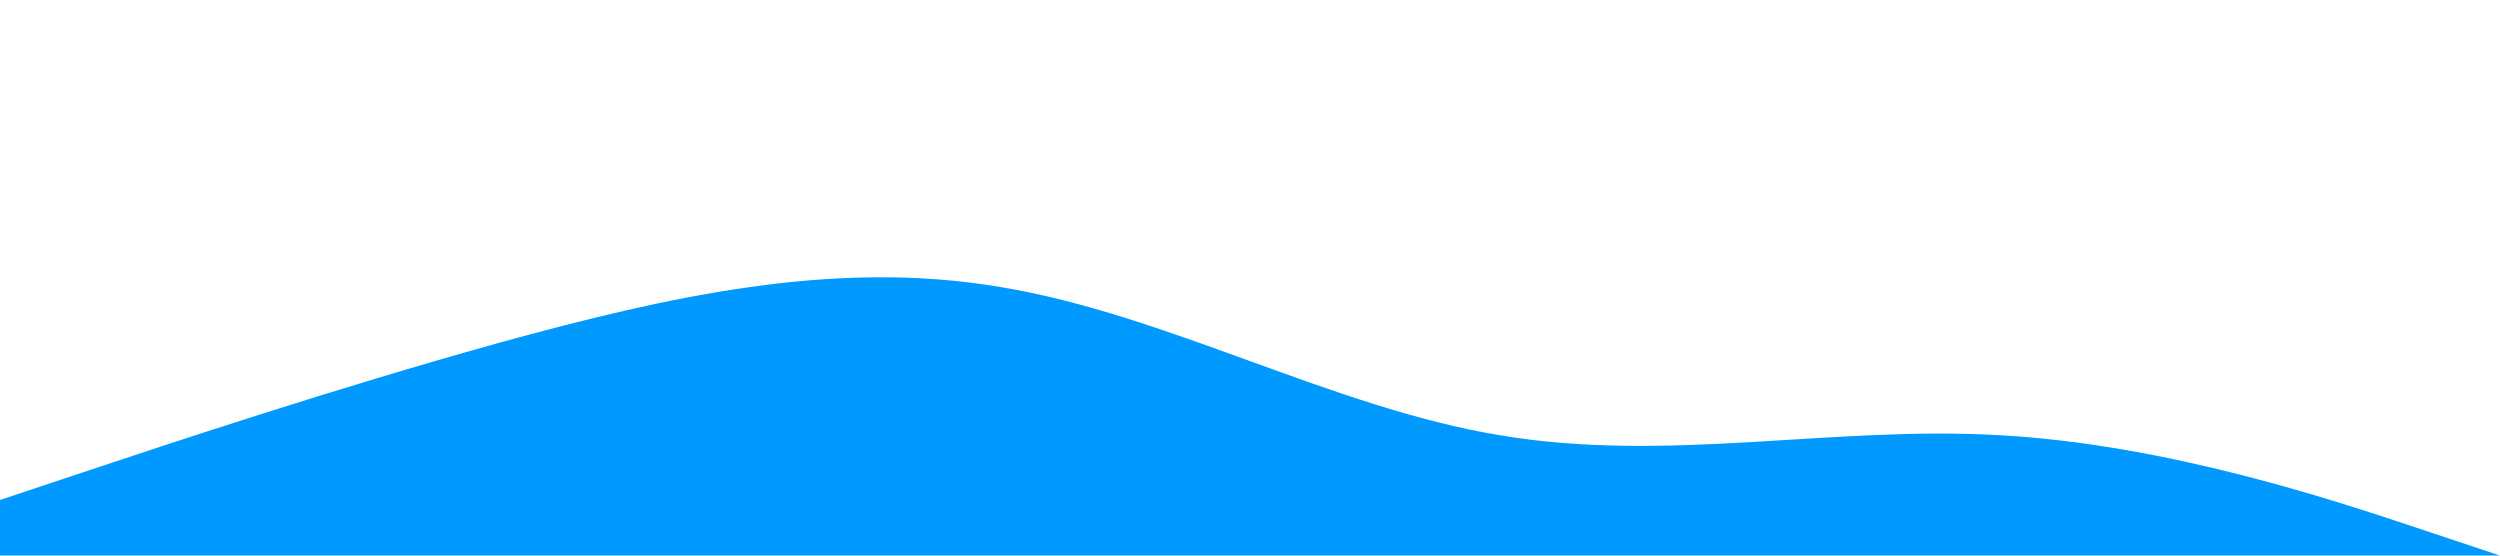
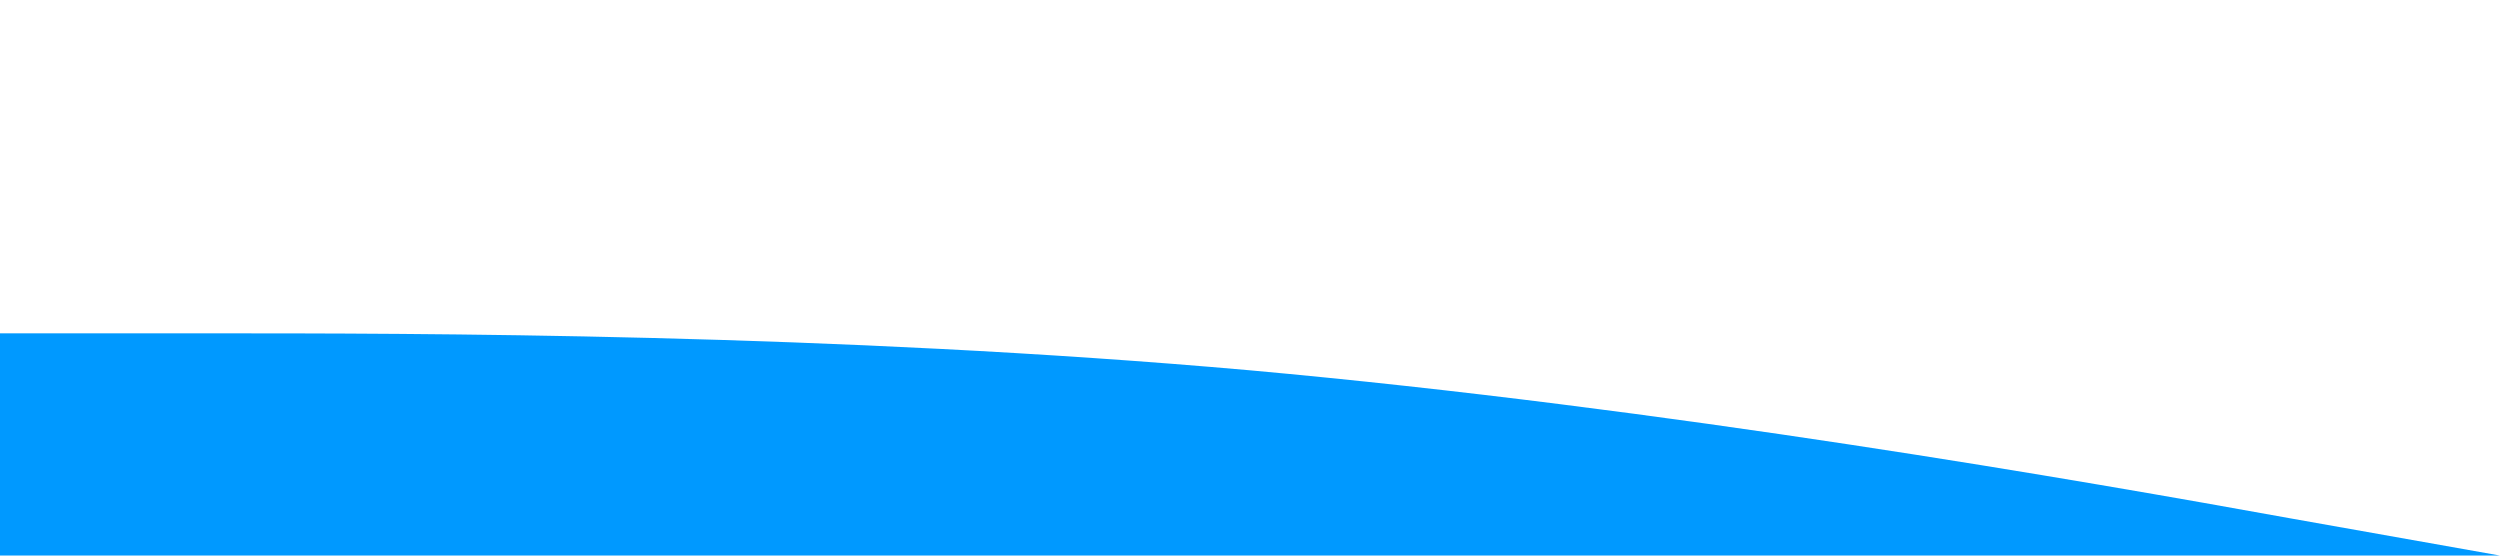
<svg xmlns="http://www.w3.org/2000/svg" viewBox="0 0 1440 320">
-   <path fill="#0099ff" fill-opacity="1" d="M0,288L48,272C96,256,192,224,288,197.3C384,171,480,149,576,165.3C672,181,768,235,864,250.7C960,267,1056,245,1152,250.7C1248,256,1344,288,1392,304L1440,320L1440,320L1392,320C1344,320,1248,320,1152,320C1056,320,960,320,864,320C768,320,672,320,576,320C480,320,384,320,288,320C192,320,96,320,48,320L0,320Z" />
+   <path fill="#0099ff" fill-opacity="1" d="M0,192L120,192C240,192,480,192,720,213.3C960,235,1200,277,1320,298.7L1440,320L1440,320L1320,320C1200,320,960,320,720,320C480,320,240,320,120,320L0,320Z" />
</svg>
